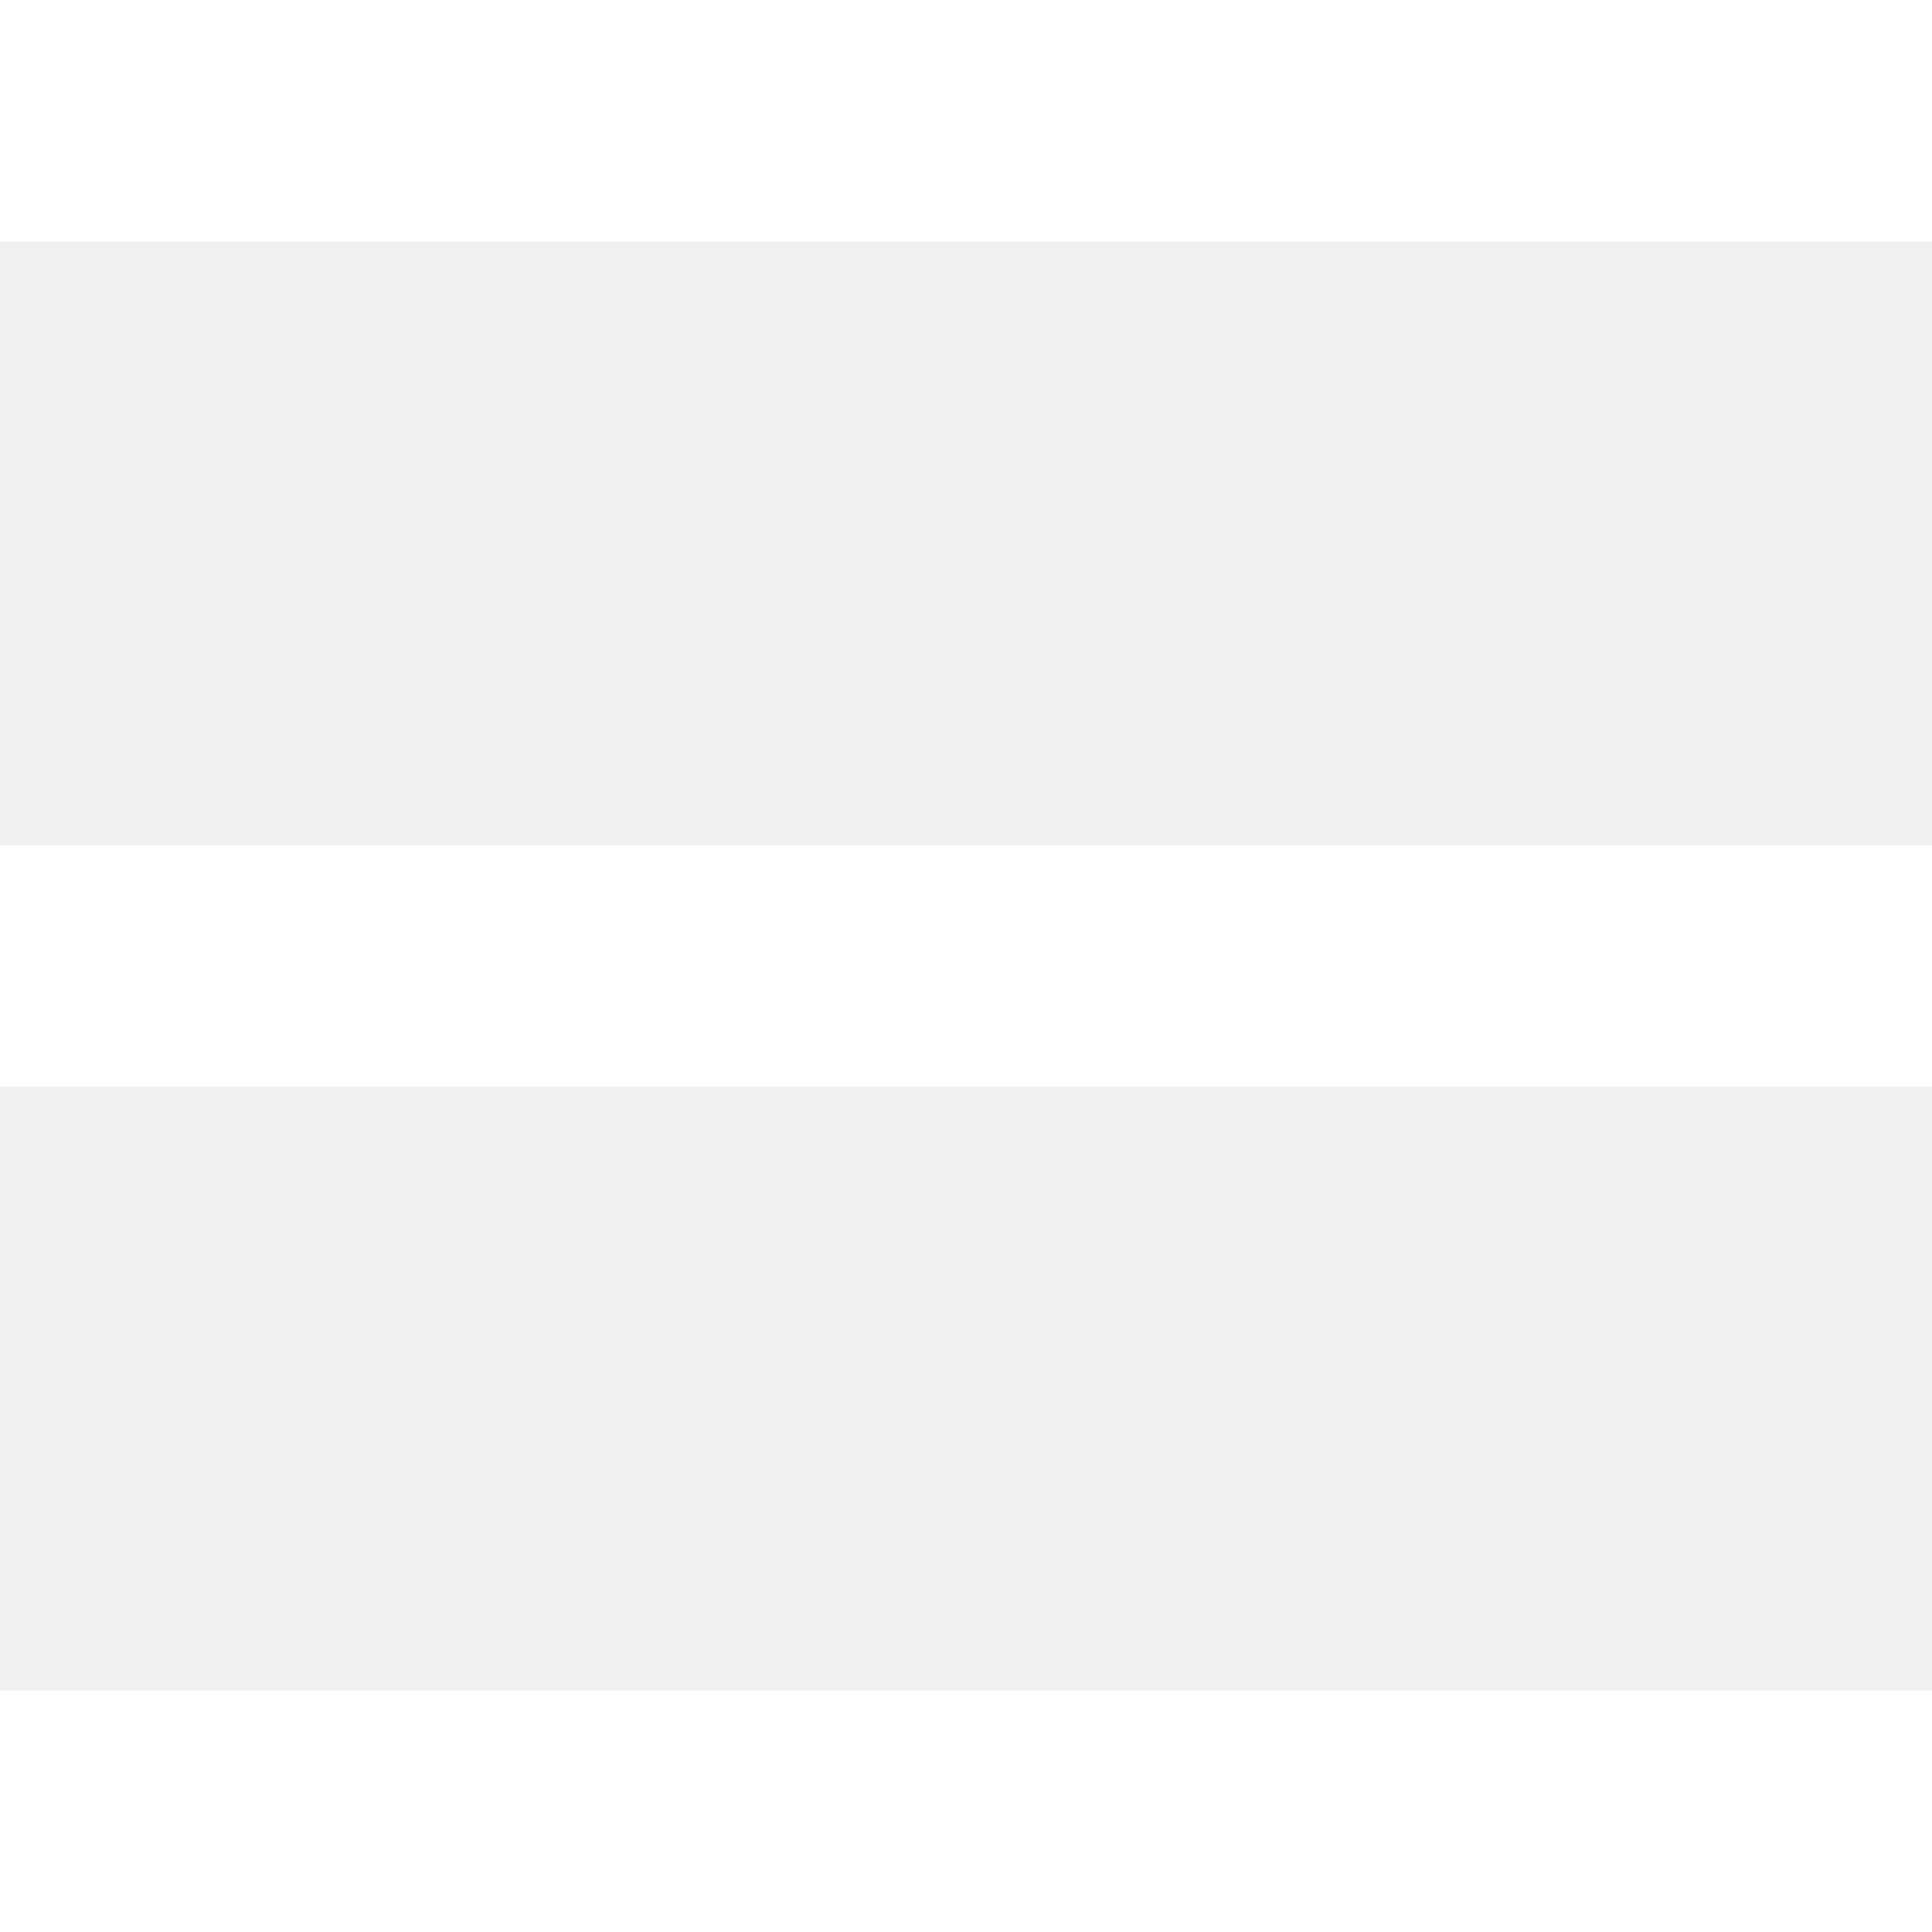
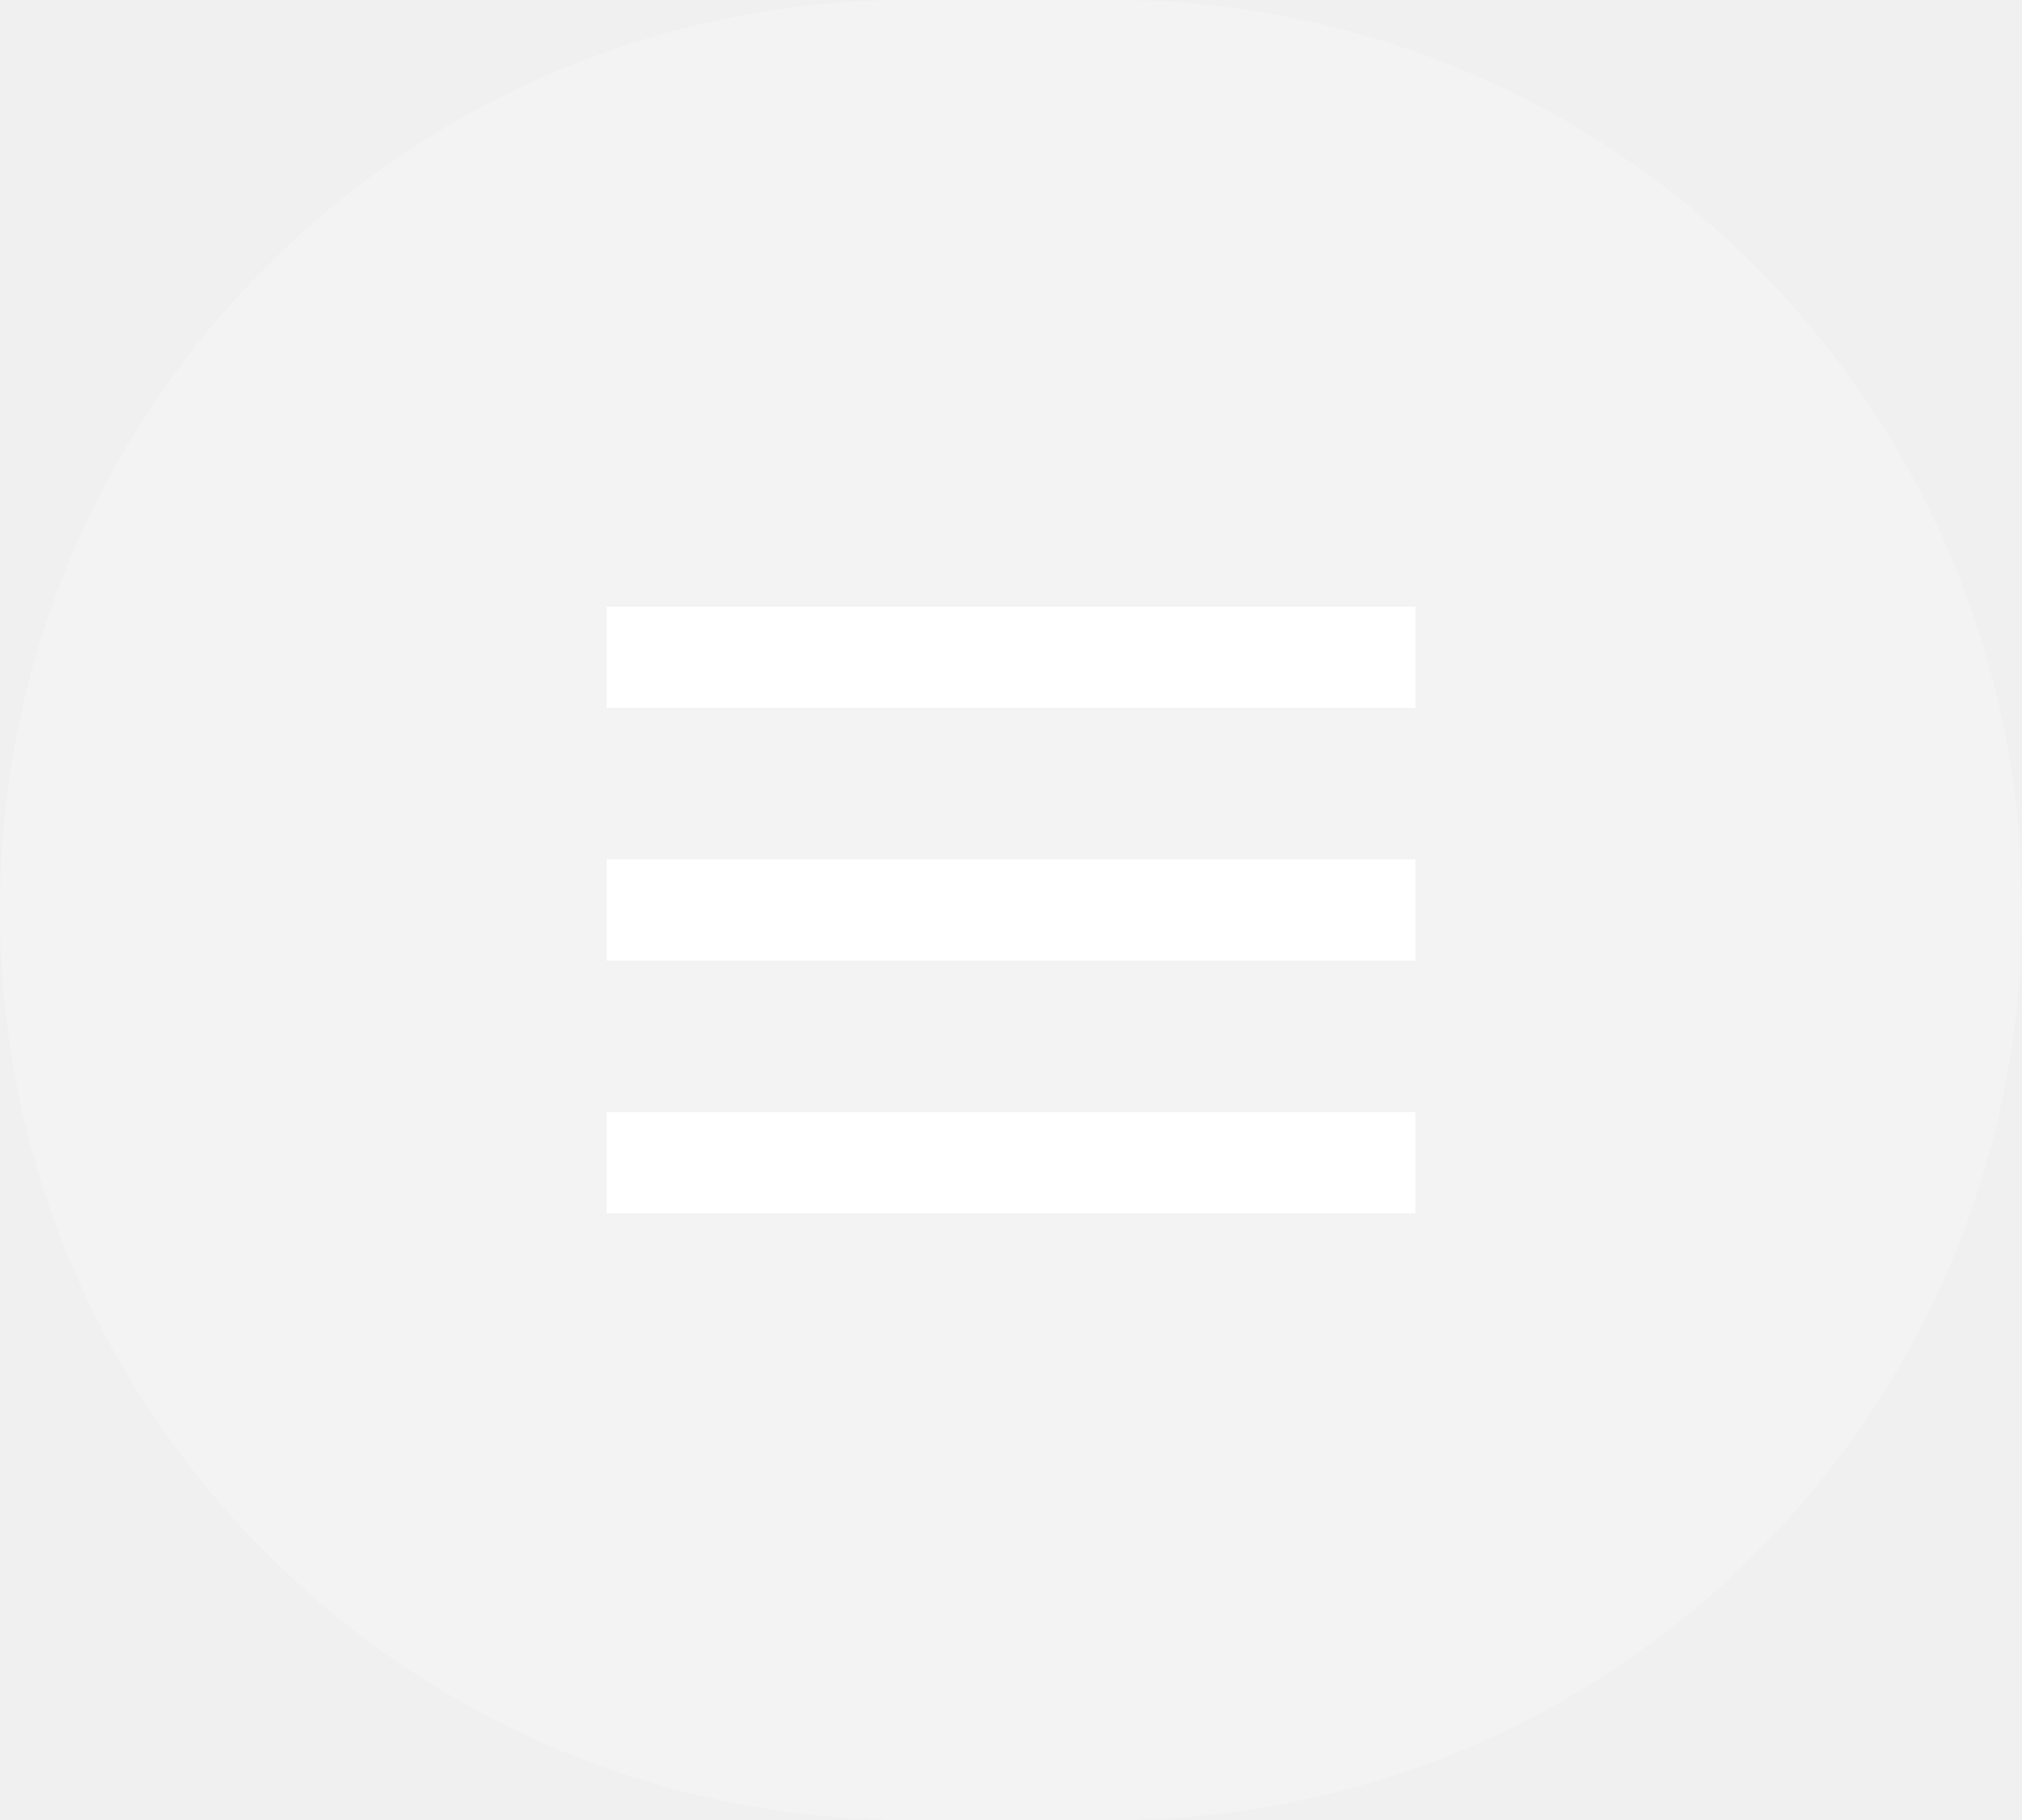
- <svg xmlns="http://www.w3.org/2000/svg" width="16" height="16" viewBox="0 0 16 16" fill="none">
-   <path fill-rule="evenodd" clip-rule="evenodd" d="M0 0H16V2H0V0ZM0 7H16V9H0V7ZM16 14H0V16H16V14Z" fill="white" />
+ <svg xmlns="http://www.w3.org/2000/svg" width="40" height="36" viewBox="0 0 40 36" fill="none">
+   <rect width="40" height="36" rx="18" fill="white" fill-opacity="0.2" />
+   <path fill-rule="evenodd" clip-rule="evenodd" d="M12 12H28V14H12V12ZM12 17H28V19H12V17ZM28 22H12V24H28V22Z" fill="white" />
</svg>
